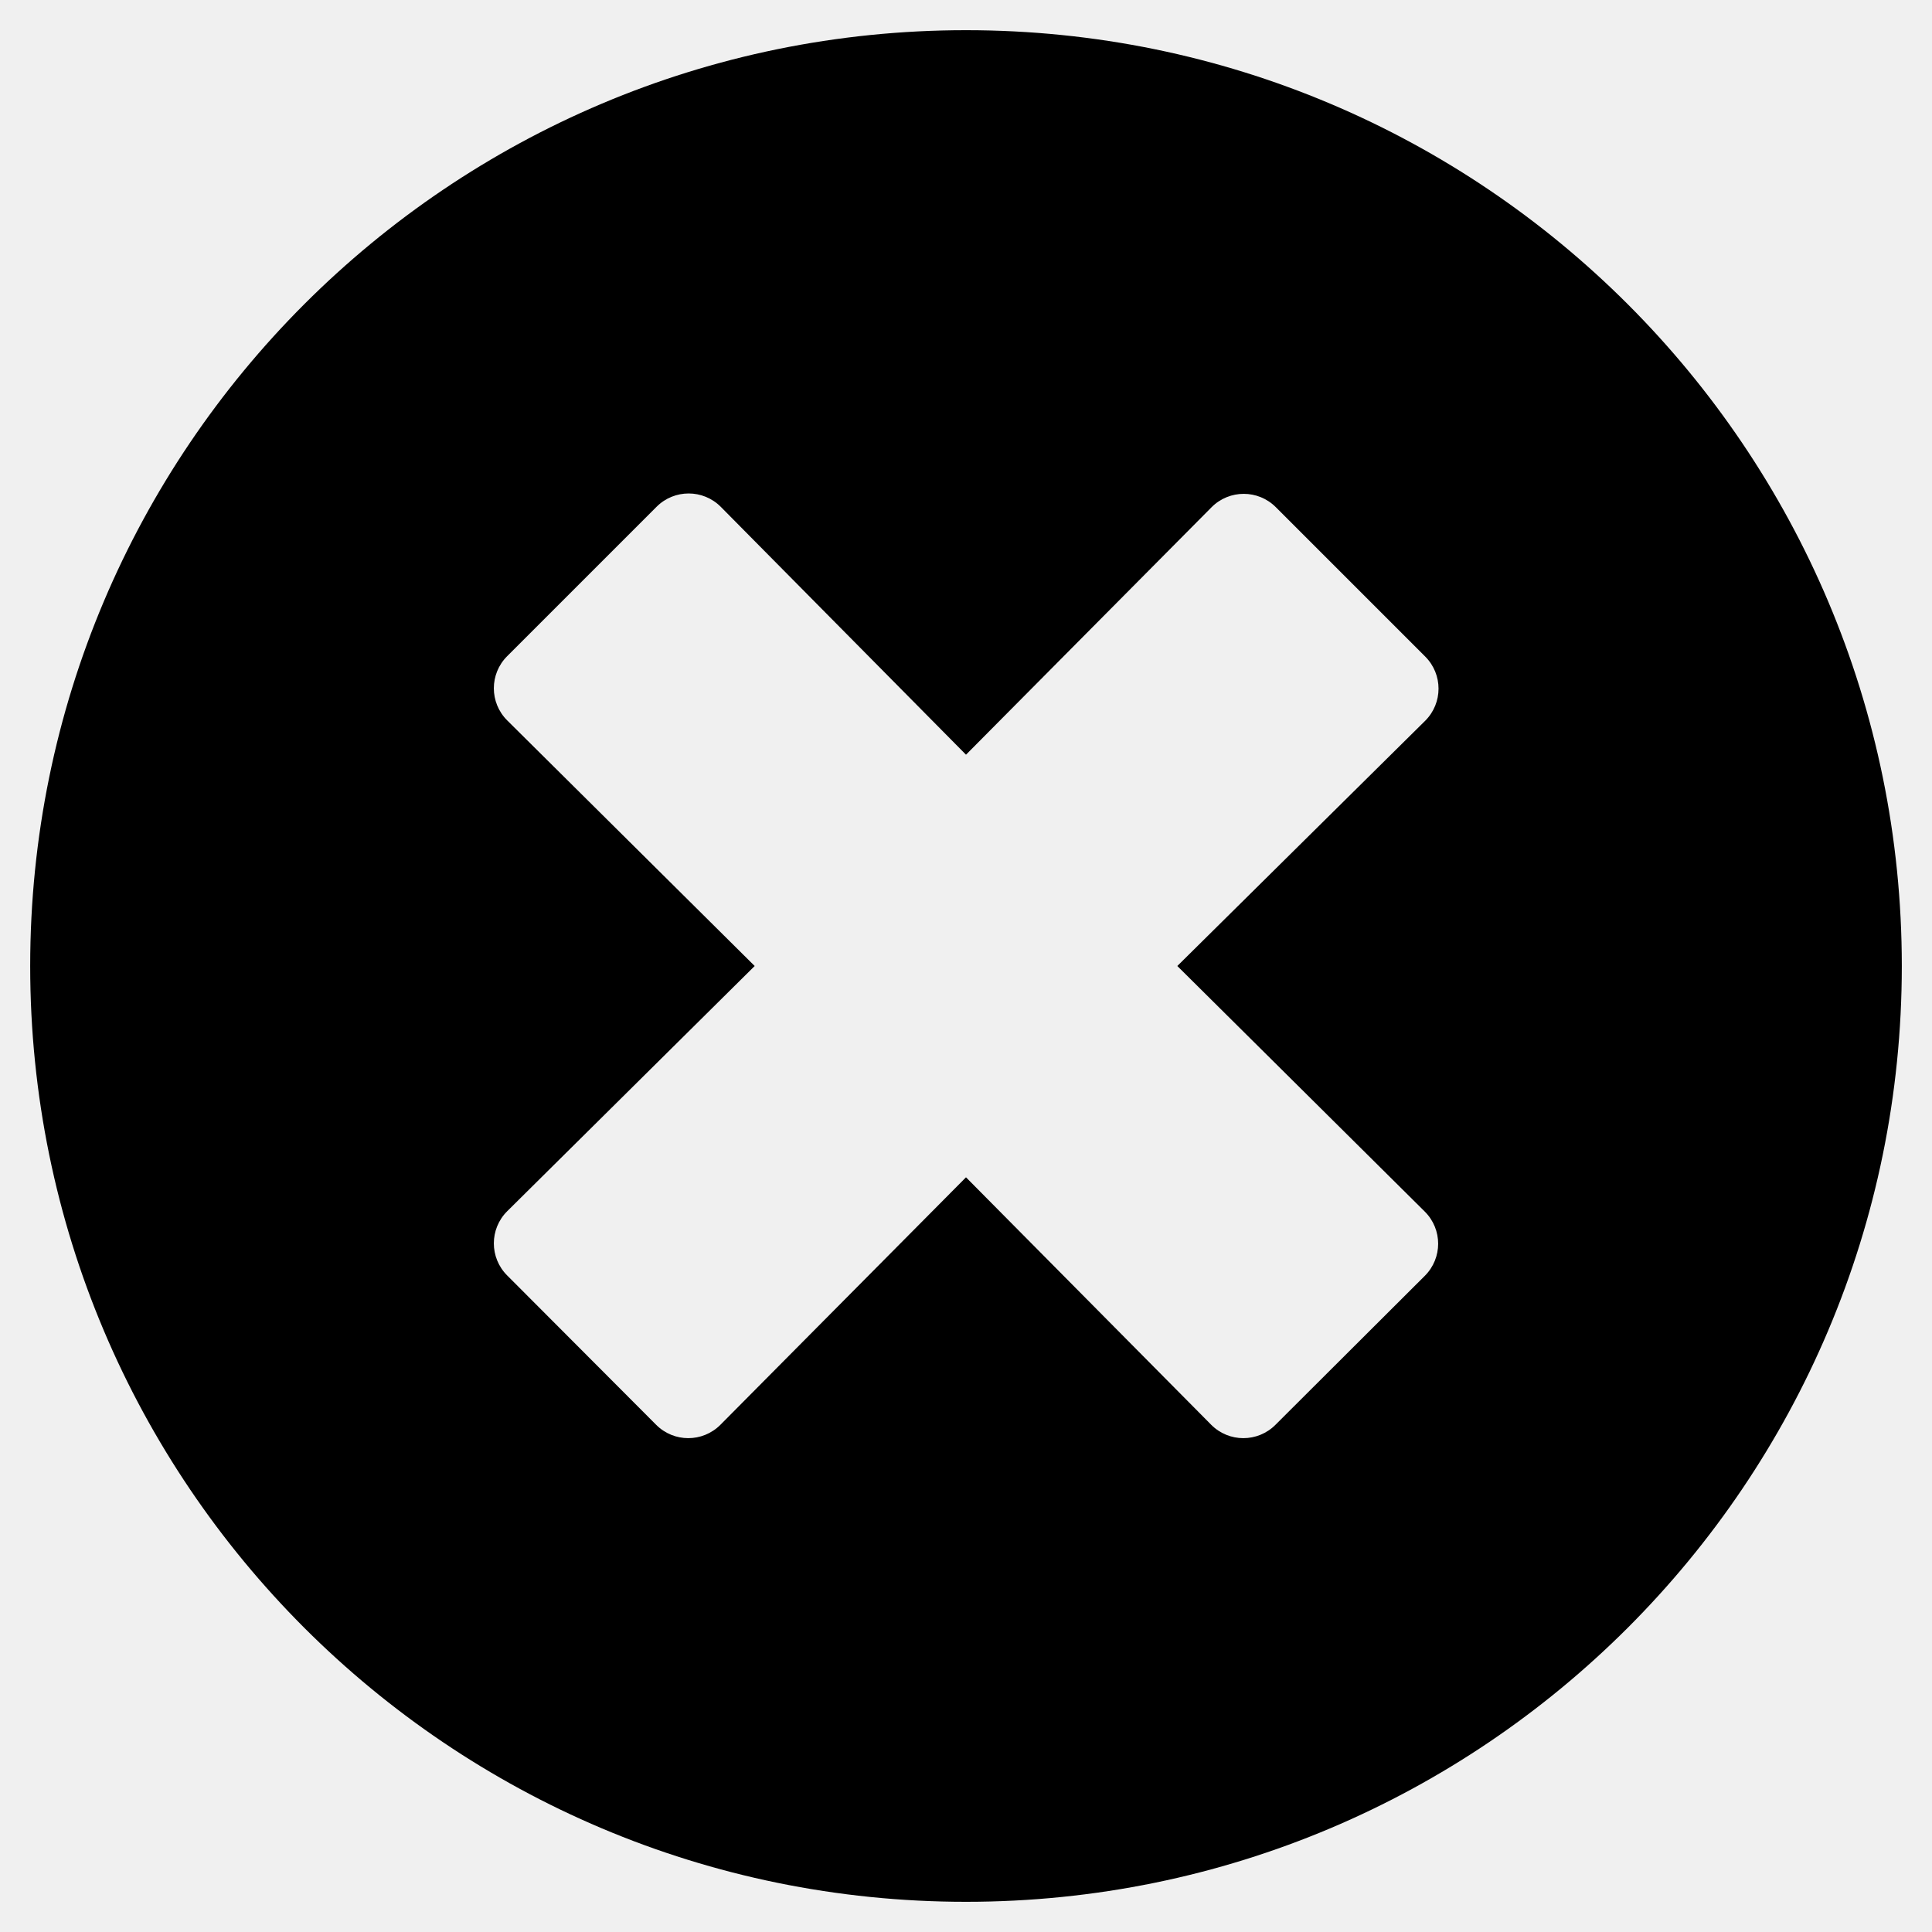
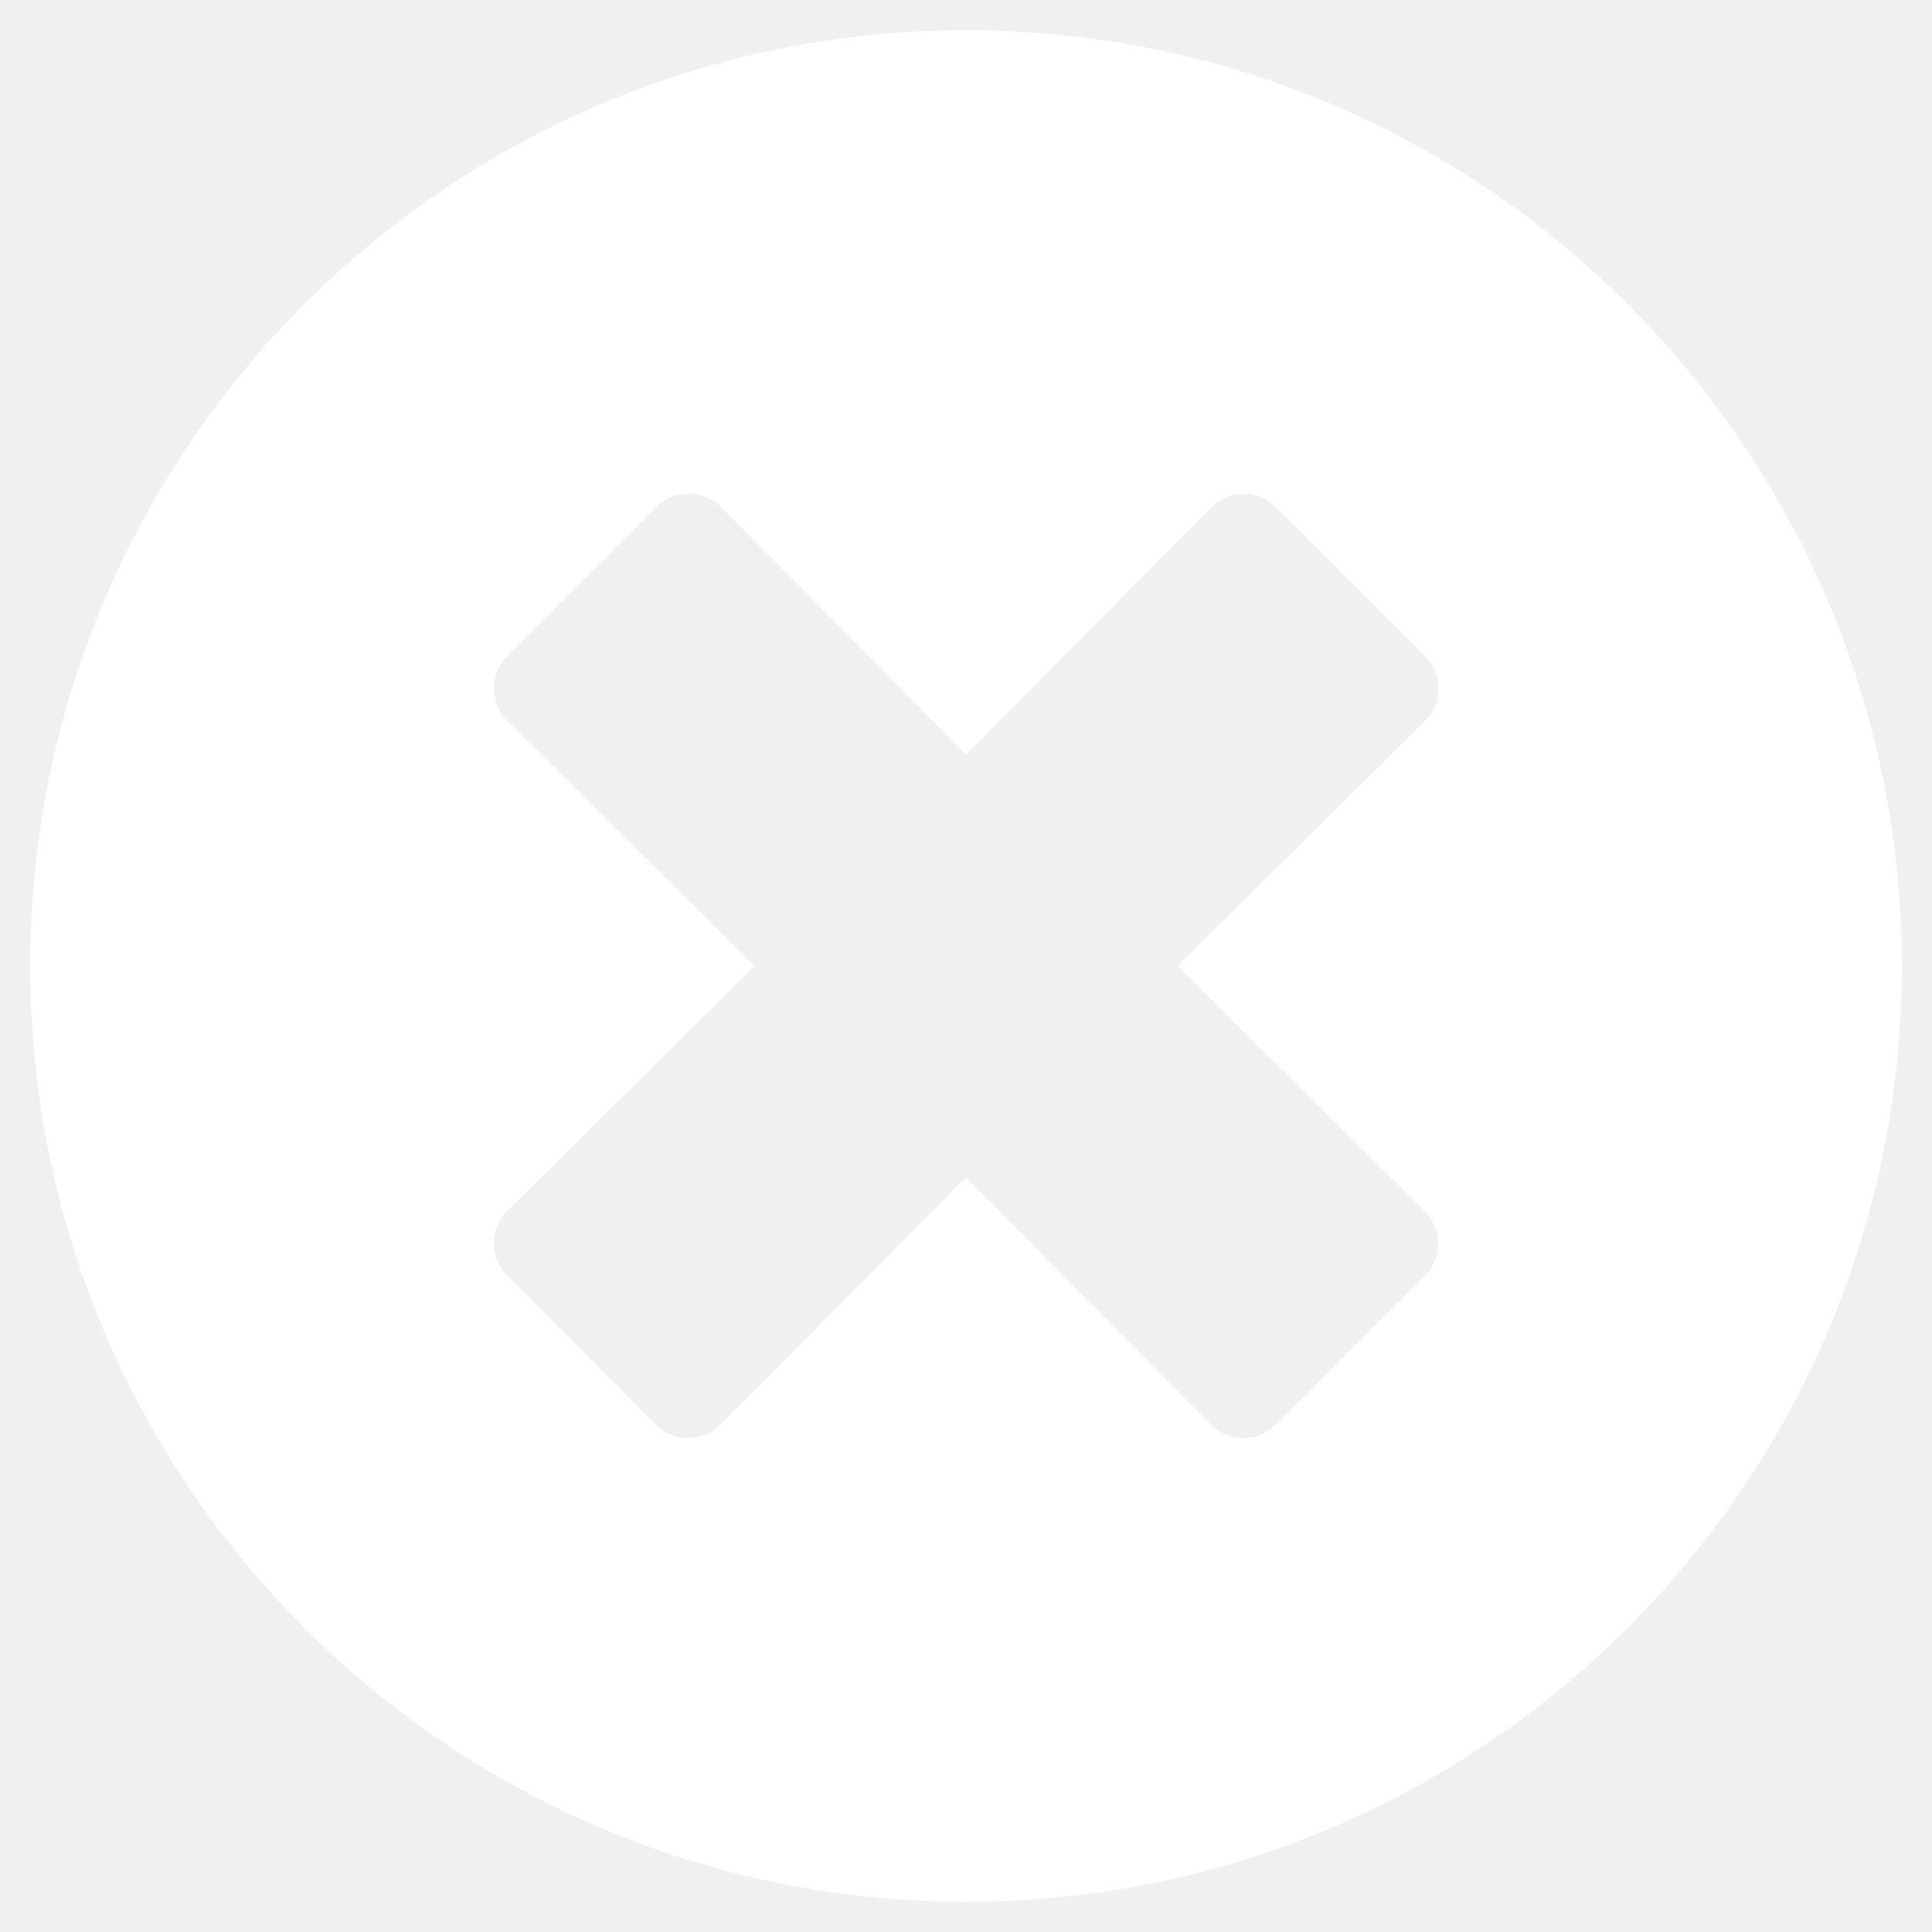
<svg xmlns="http://www.w3.org/2000/svg" aria-hidden="true" focusable="false" data-prefix="fas" data-icon="times-circle" class="svg-inline--fa fa-times-circle fa-w-16" role="img" viewBox="0 0 512 512">
-   <path fill="currentColor" d="M256 8C119 8 8 119 8 256s111 248 248 248 248-111 248-248S393 8 256 8zm121.6 313.1c4.7 4.7 4.7 12.3 0 17L338 377.6c-4.7 4.7-12.3 4.7-17 0L256 312l-65.1 65.6c-4.7 4.7-12.3 4.7-17 0L134.4 338c-4.7-4.7-4.7-12.3 0-17l65.6-65-65.6-65.1c-4.7-4.7-4.7-12.3 0-17l39.6-39.6c4.7-4.7 12.3-4.7 17 0l65 65.7 65.1-65.6c4.7-4.7 12.3-4.7 17 0l39.6 39.6c4.7 4.7 4.7 12.3 0 17L312 256l65.6 65.1z" />
+   <path fill="#ffffff" d="M256 8C119 8 8 119 8 256s111 248 248 248 248-111 248-248S393 8 256 8zm121.6 313.1c4.7 4.7 4.7 12.3 0 17L338 377.6c-4.7 4.7-12.3 4.7-17 0L256 312l-65.1 65.6c-4.7 4.7-12.3 4.7-17 0L134.4 338c-4.7-4.7-4.7-12.3 0-17l65.6-65-65.6-65.1c-4.7-4.7-4.7-12.3 0-17l39.6-39.6c4.7-4.7 12.3-4.7 17 0l65 65.7 65.1-65.6c4.7-4.7 12.3-4.7 17 0l39.6 39.6c4.7 4.7 4.7 12.3 0 17L312 256l65.6 65.1z" />
</svg>
